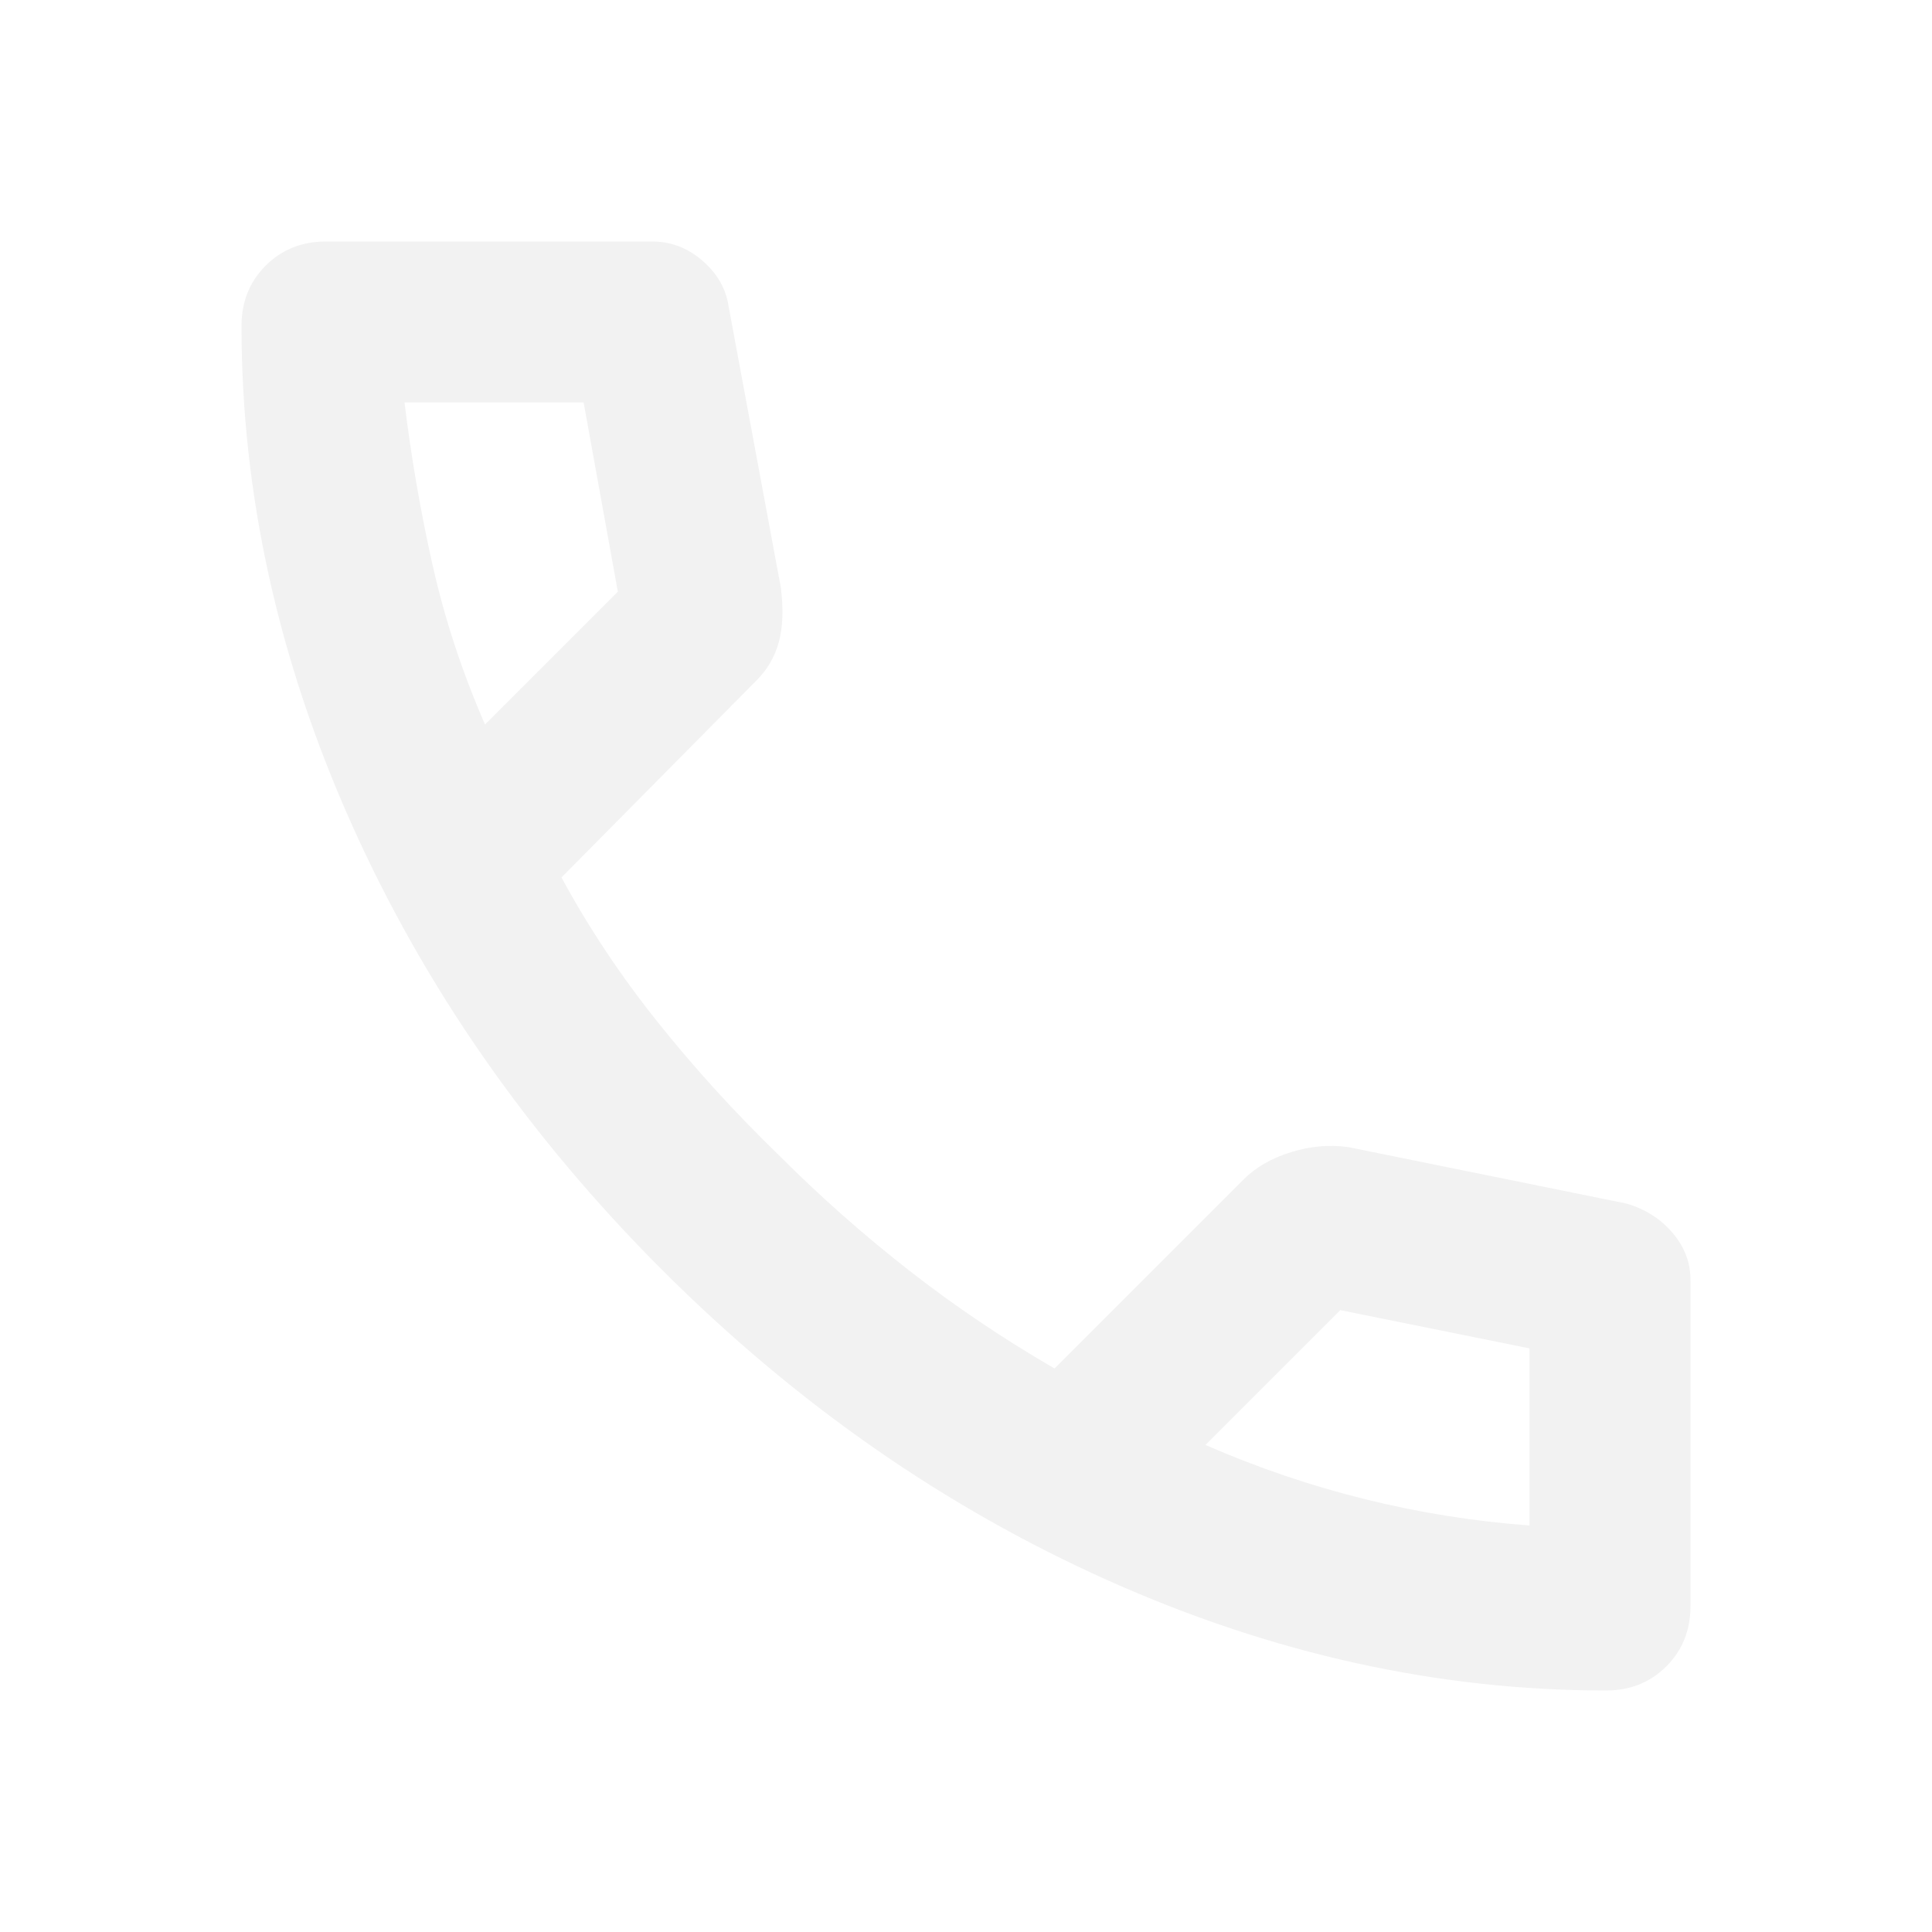
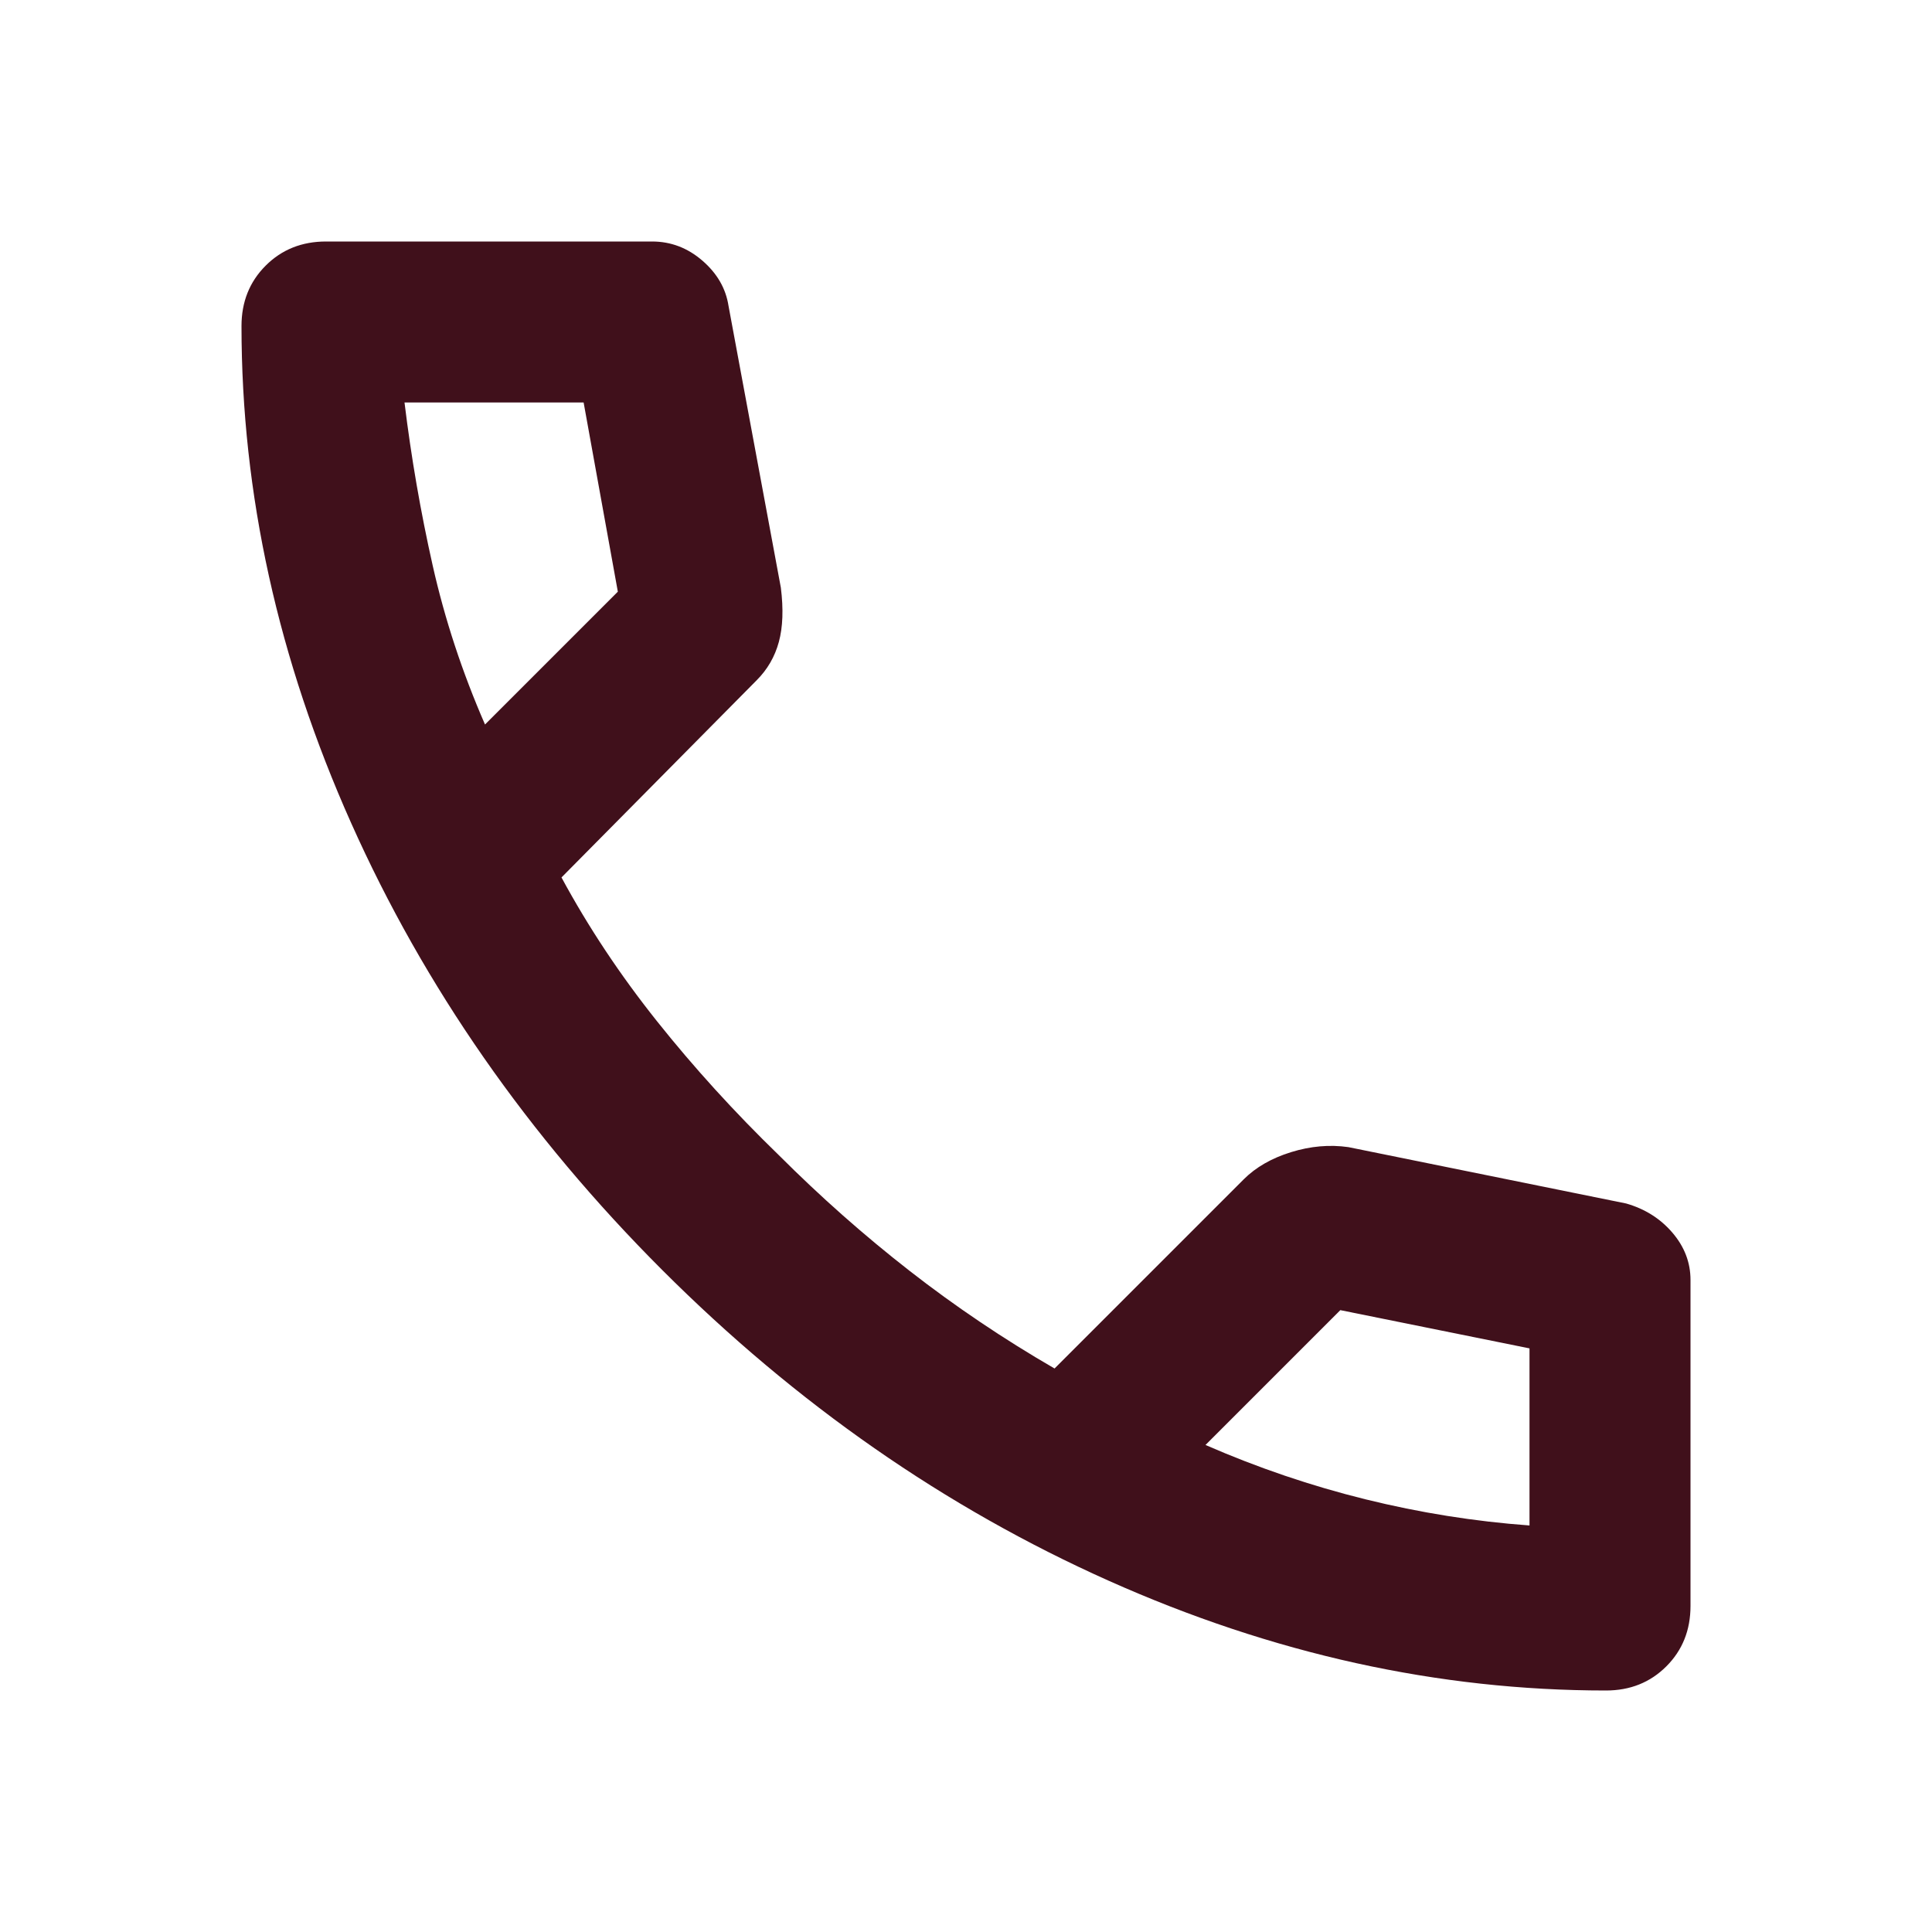
- <svg xmlns="http://www.w3.org/2000/svg" height="24px" viewBox="0 -960 960 960" width="24px" fill="#F2F2F2">
+ <svg xmlns="http://www.w3.org/2000/svg" height="24px" viewBox="0 -960 960 960" width="24px" fill="#40101b">
  <path d="M798-120q-125 0-247-54.5T329-329Q229-429 174.5-551T120-798q0-18 12-30t30-12h162q14 0 25 9.5t13 22.5l26 140q2 16-1 27t-11 19l-97 98q20 37 47.5 71.5T387-386q31 31 65 57.5t72 48.5l94-94q9-9 23.5-13.5T670-390l138 28q14 4 23 14.5t9 23.5v162q0 18-12 30t-30 12ZM241-600l66-66-17-94h-89q5 41 14 81t26 79Zm358 358q39 17 79.5 27t81.5 13v-88l-94-19-67 67ZM241-600Zm358 358Z" />
</svg>
